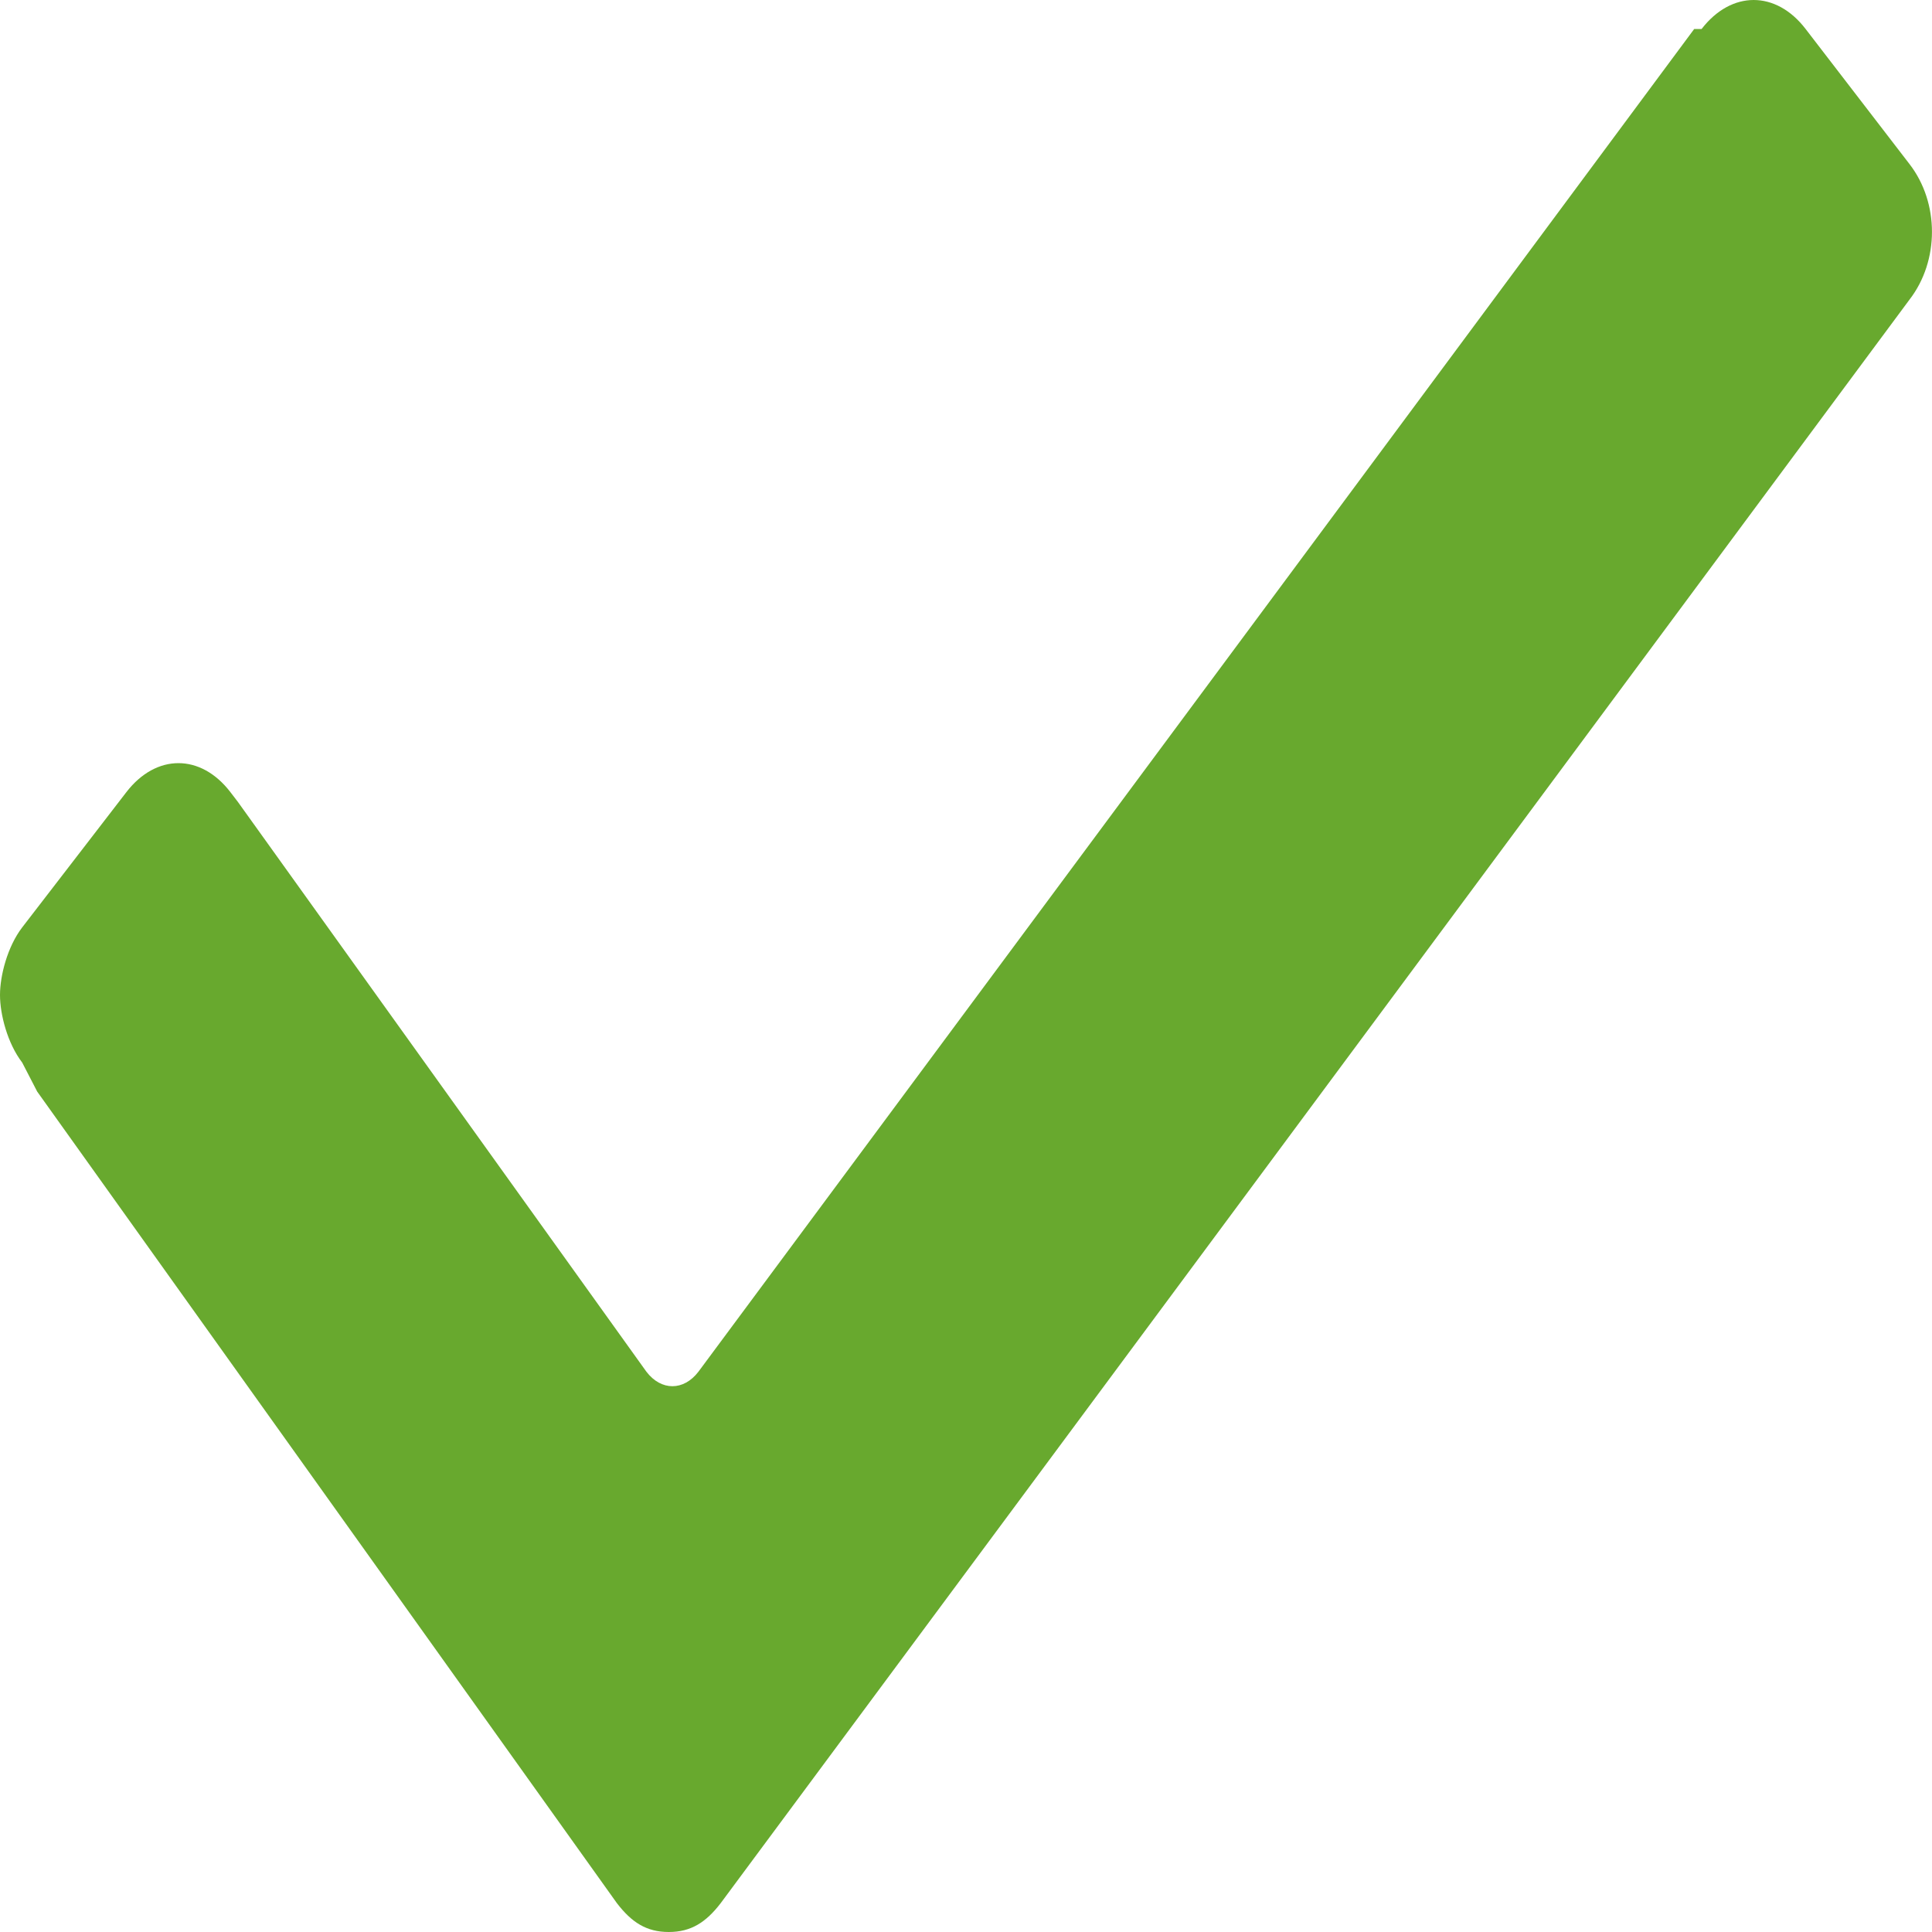
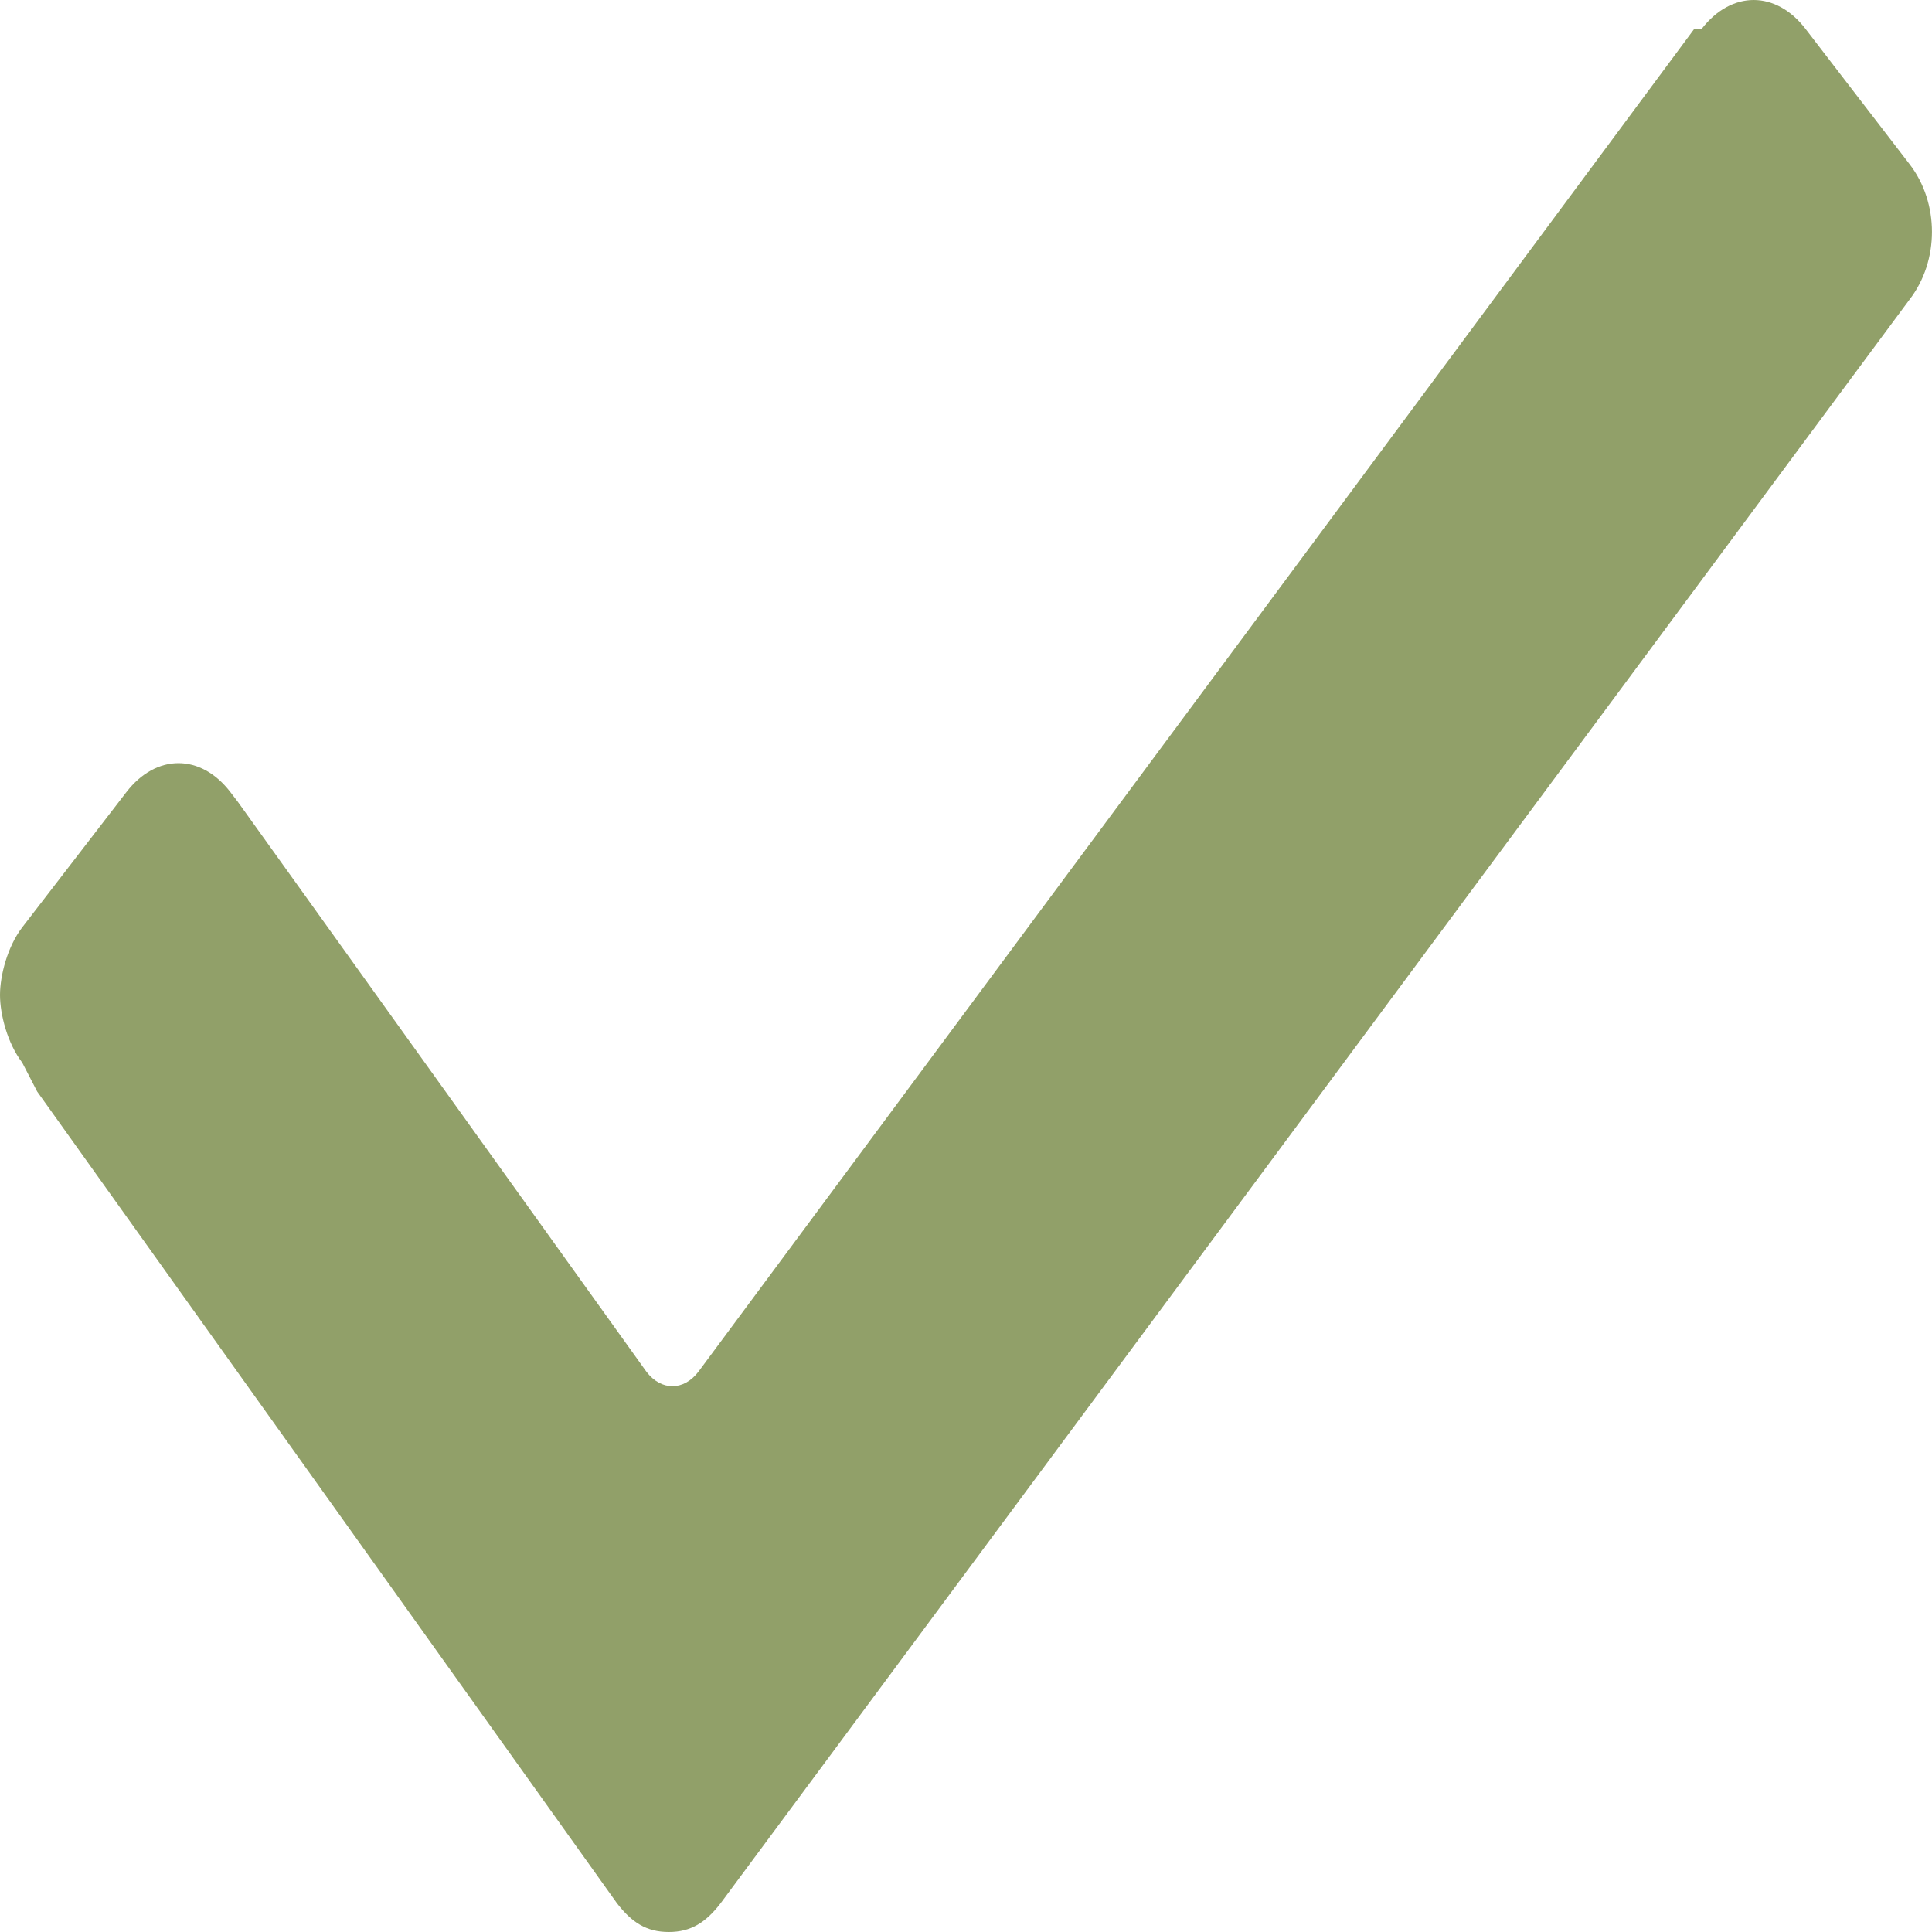
<svg xmlns="http://www.w3.org/2000/svg" version="1.1" viewBox="0 0 12 12" enable-background="new 0 0 26 26" id="svg817" width="12" height="12">
  <defs id="defs821" />
-   <path d="M 0.138,6.6 C 0.046,6.48 0,6.3 0,6.18 0,6.06 0.046,5.88 0.138,5.76 L 0.785,4.92 c 0.185,-0.24 0.462,-0.24 0.646,0 l 0.046,0.06 2.538,3.54 c 0.092,0.12 0.231,0.12 0.323,0 L 10.523,0.18 h 0.046 v 0 c 0.185,-0.24 0.462,-0.24 0.646,0 l 0.646,0.84 c 0.185,0.24 0.185,0.6 0,0.84 v 0 L 4.477,11.82 C 4.385,11.94 4.292,12 4.154,12 4.015,12 3.923,11.94 3.831,11.82 L 0.231,6.78 Z" id="path815" style="fill:#68a92e;stroke-width:0.526;fill-opacity:1" />
+   <path d="M 0.138,6.6 C 0.046,6.48 0,6.3 0,6.18 0,6.06 0.046,5.88 0.138,5.76 L 0.785,4.92 c 0.185,-0.24 0.462,-0.24 0.646,0 l 0.046,0.06 2.538,3.54 c 0.092,0.12 0.231,0.12 0.323,0 L 10.523,0.18 h 0.046 v 0 c 0.185,-0.24 0.462,-0.24 0.646,0 l 0.646,0.84 c 0.185,0.24 0.185,0.6 0,0.84 v 0 L 4.477,11.82 C 4.385,11.94 4.292,12 4.154,12 4.015,12 3.923,11.94 3.831,11.82 L 0.231,6.78 Z" id="path815" style="fill:#91a069;stroke-width:0.526;fill-opacity:1" />
</svg>
